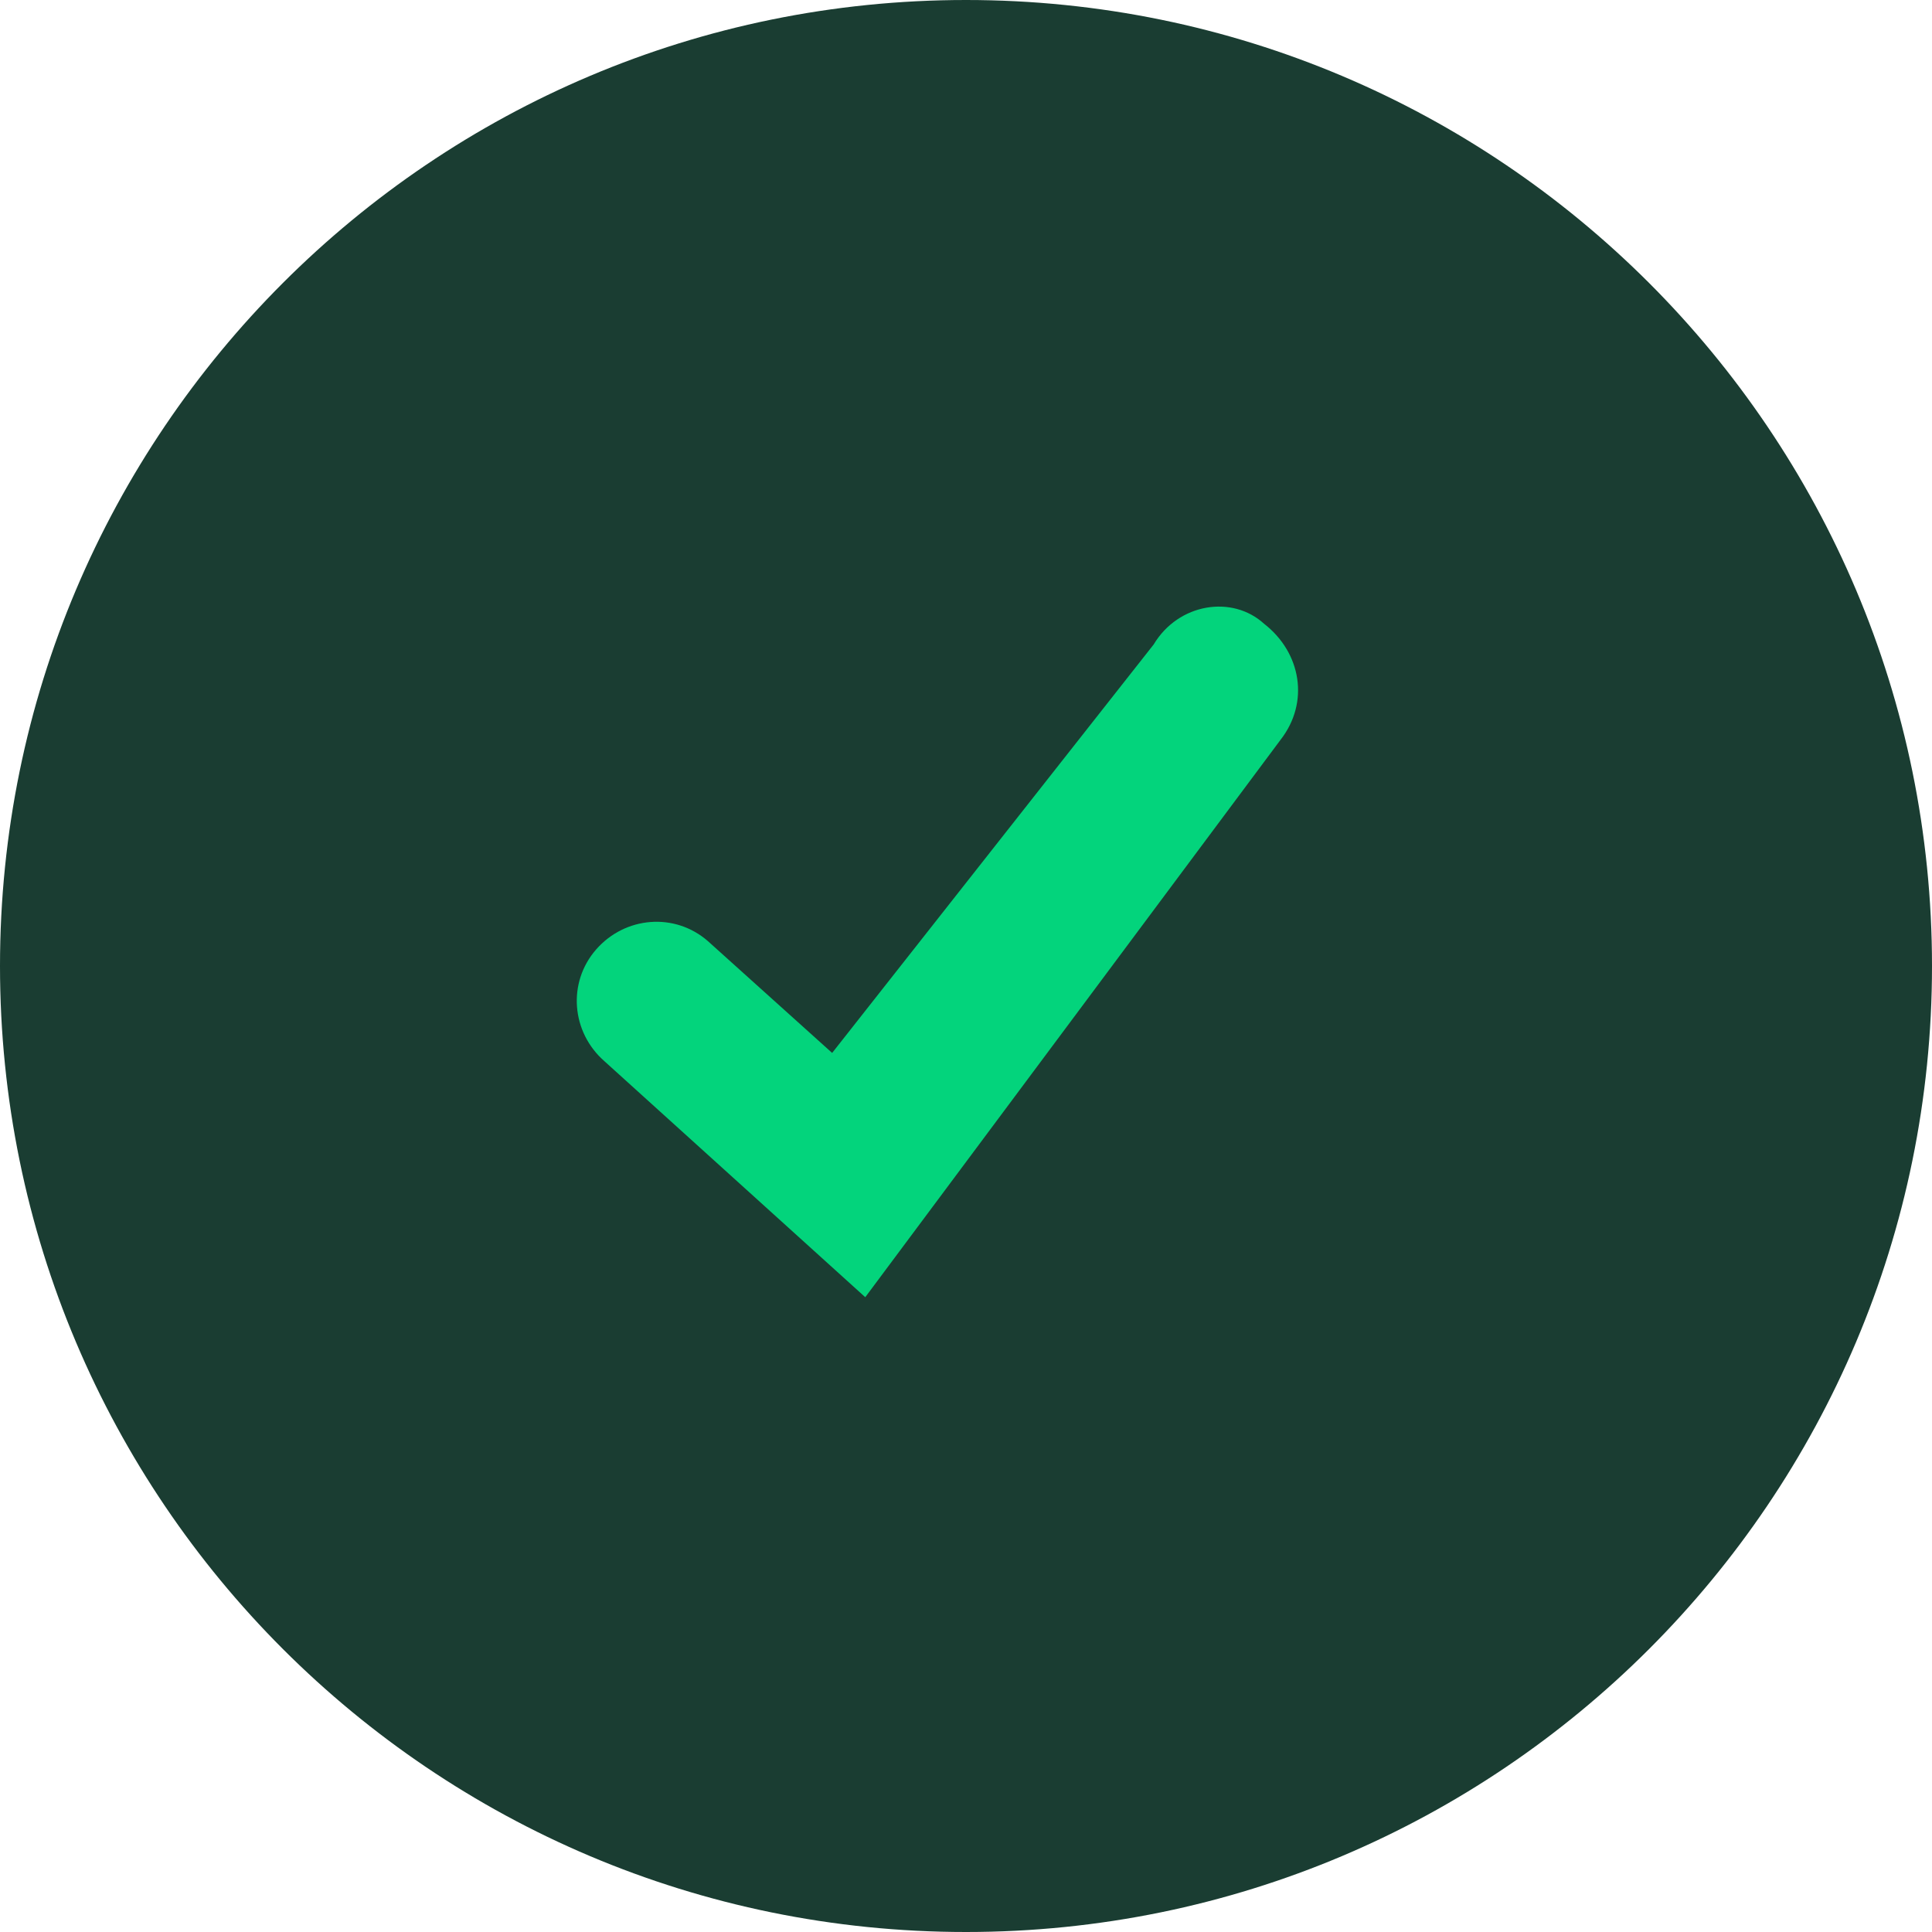
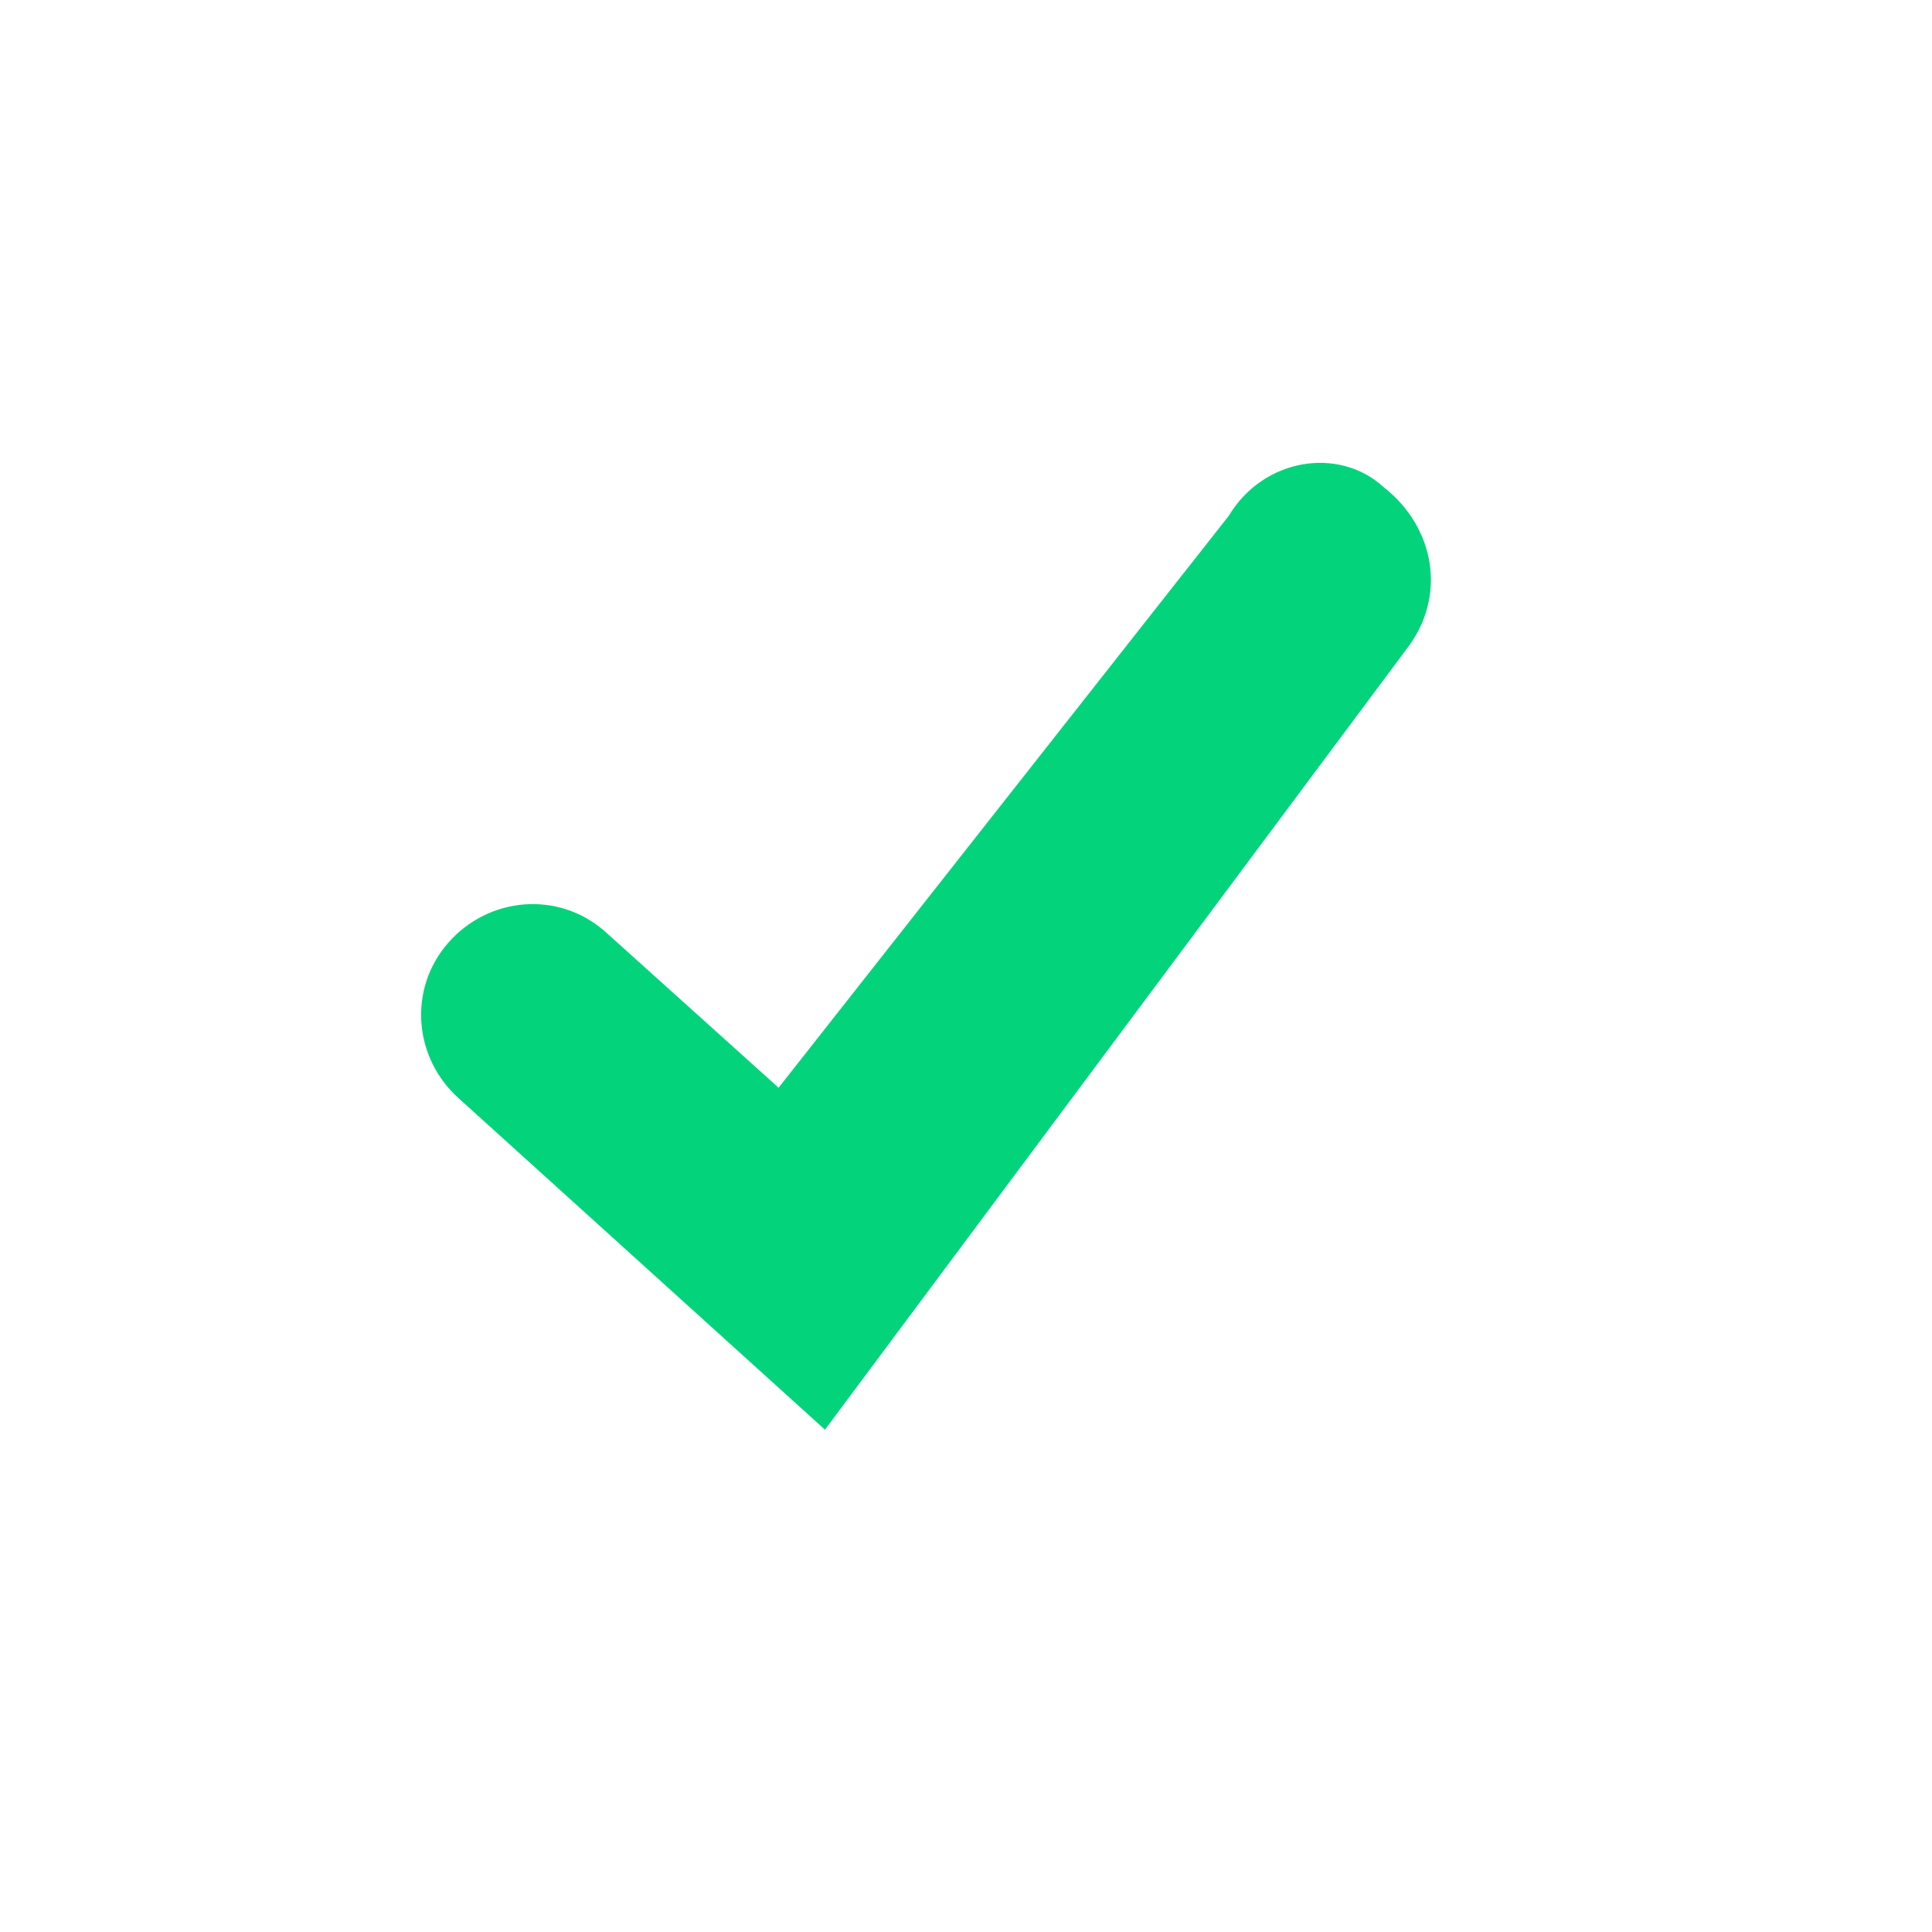
- <svg xmlns="http://www.w3.org/2000/svg" width="28" height="28" fill="none" viewBox="0 0 28 28">
-   <path fill="#1a3d32" d="M0 14C0 6.268 6.268 0 14 0s14 6.268 14 14-6.268 14-14 14S0 21.732 0 14" />
-   <path fill="#03d47c" d="M18.32 9.04c.54.42.66 1.14.24 1.68l-6.02 8.08-3.78-3.42c-.48-.42-.54-1.14-.12-1.62s1.14-.54 1.62-.12l1.8 1.62 4.66-5.92c.36-.6 1.14-.72 1.6-.3" />
+ <svg xmlns="http://www.w3.org/2000/svg" width="20" height="20" fill="none" viewBox="0 0 20 20">
+   <path fill="#03d47c" d="M14.32 5.04c.54.42.66 1.14.24 1.68l-6.02 8.08-3.78-3.42c-.48-.42-.54-1.14-.12-1.62s1.14-.54 1.62-.12l1.8 1.62 4.66-5.92c.36-.6 1.14-.72 1.6-.3" />
</svg>
